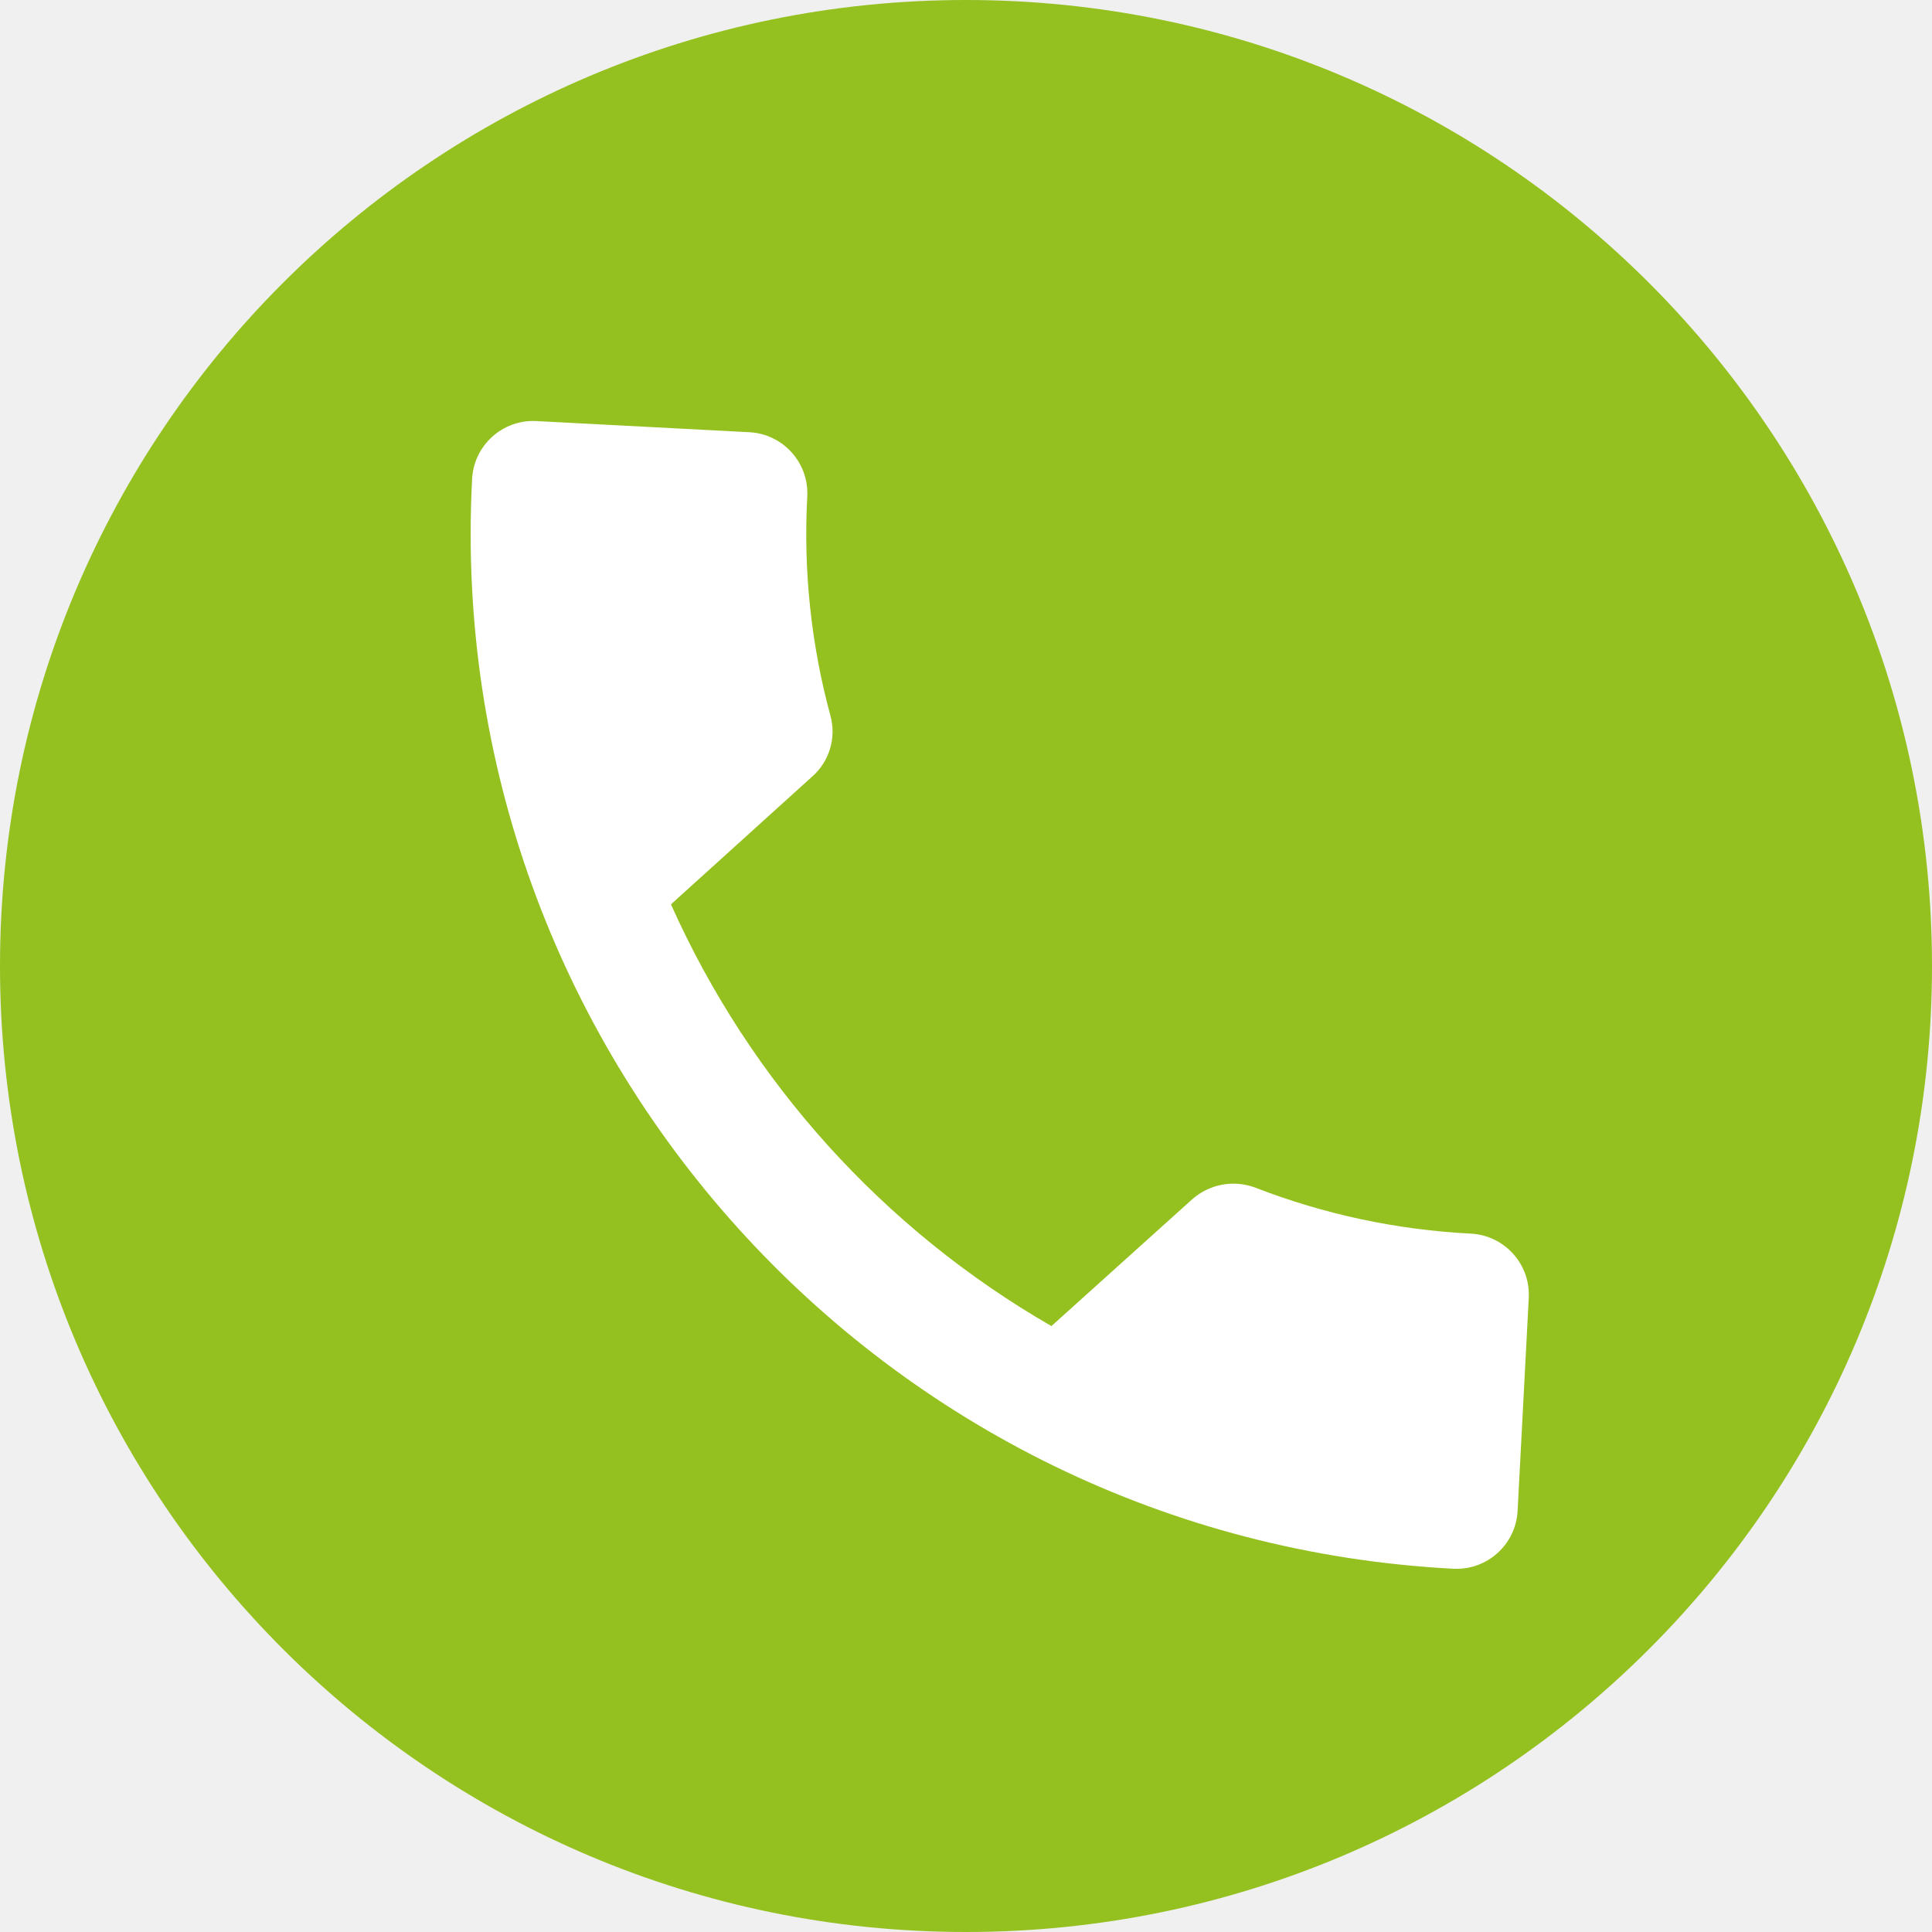
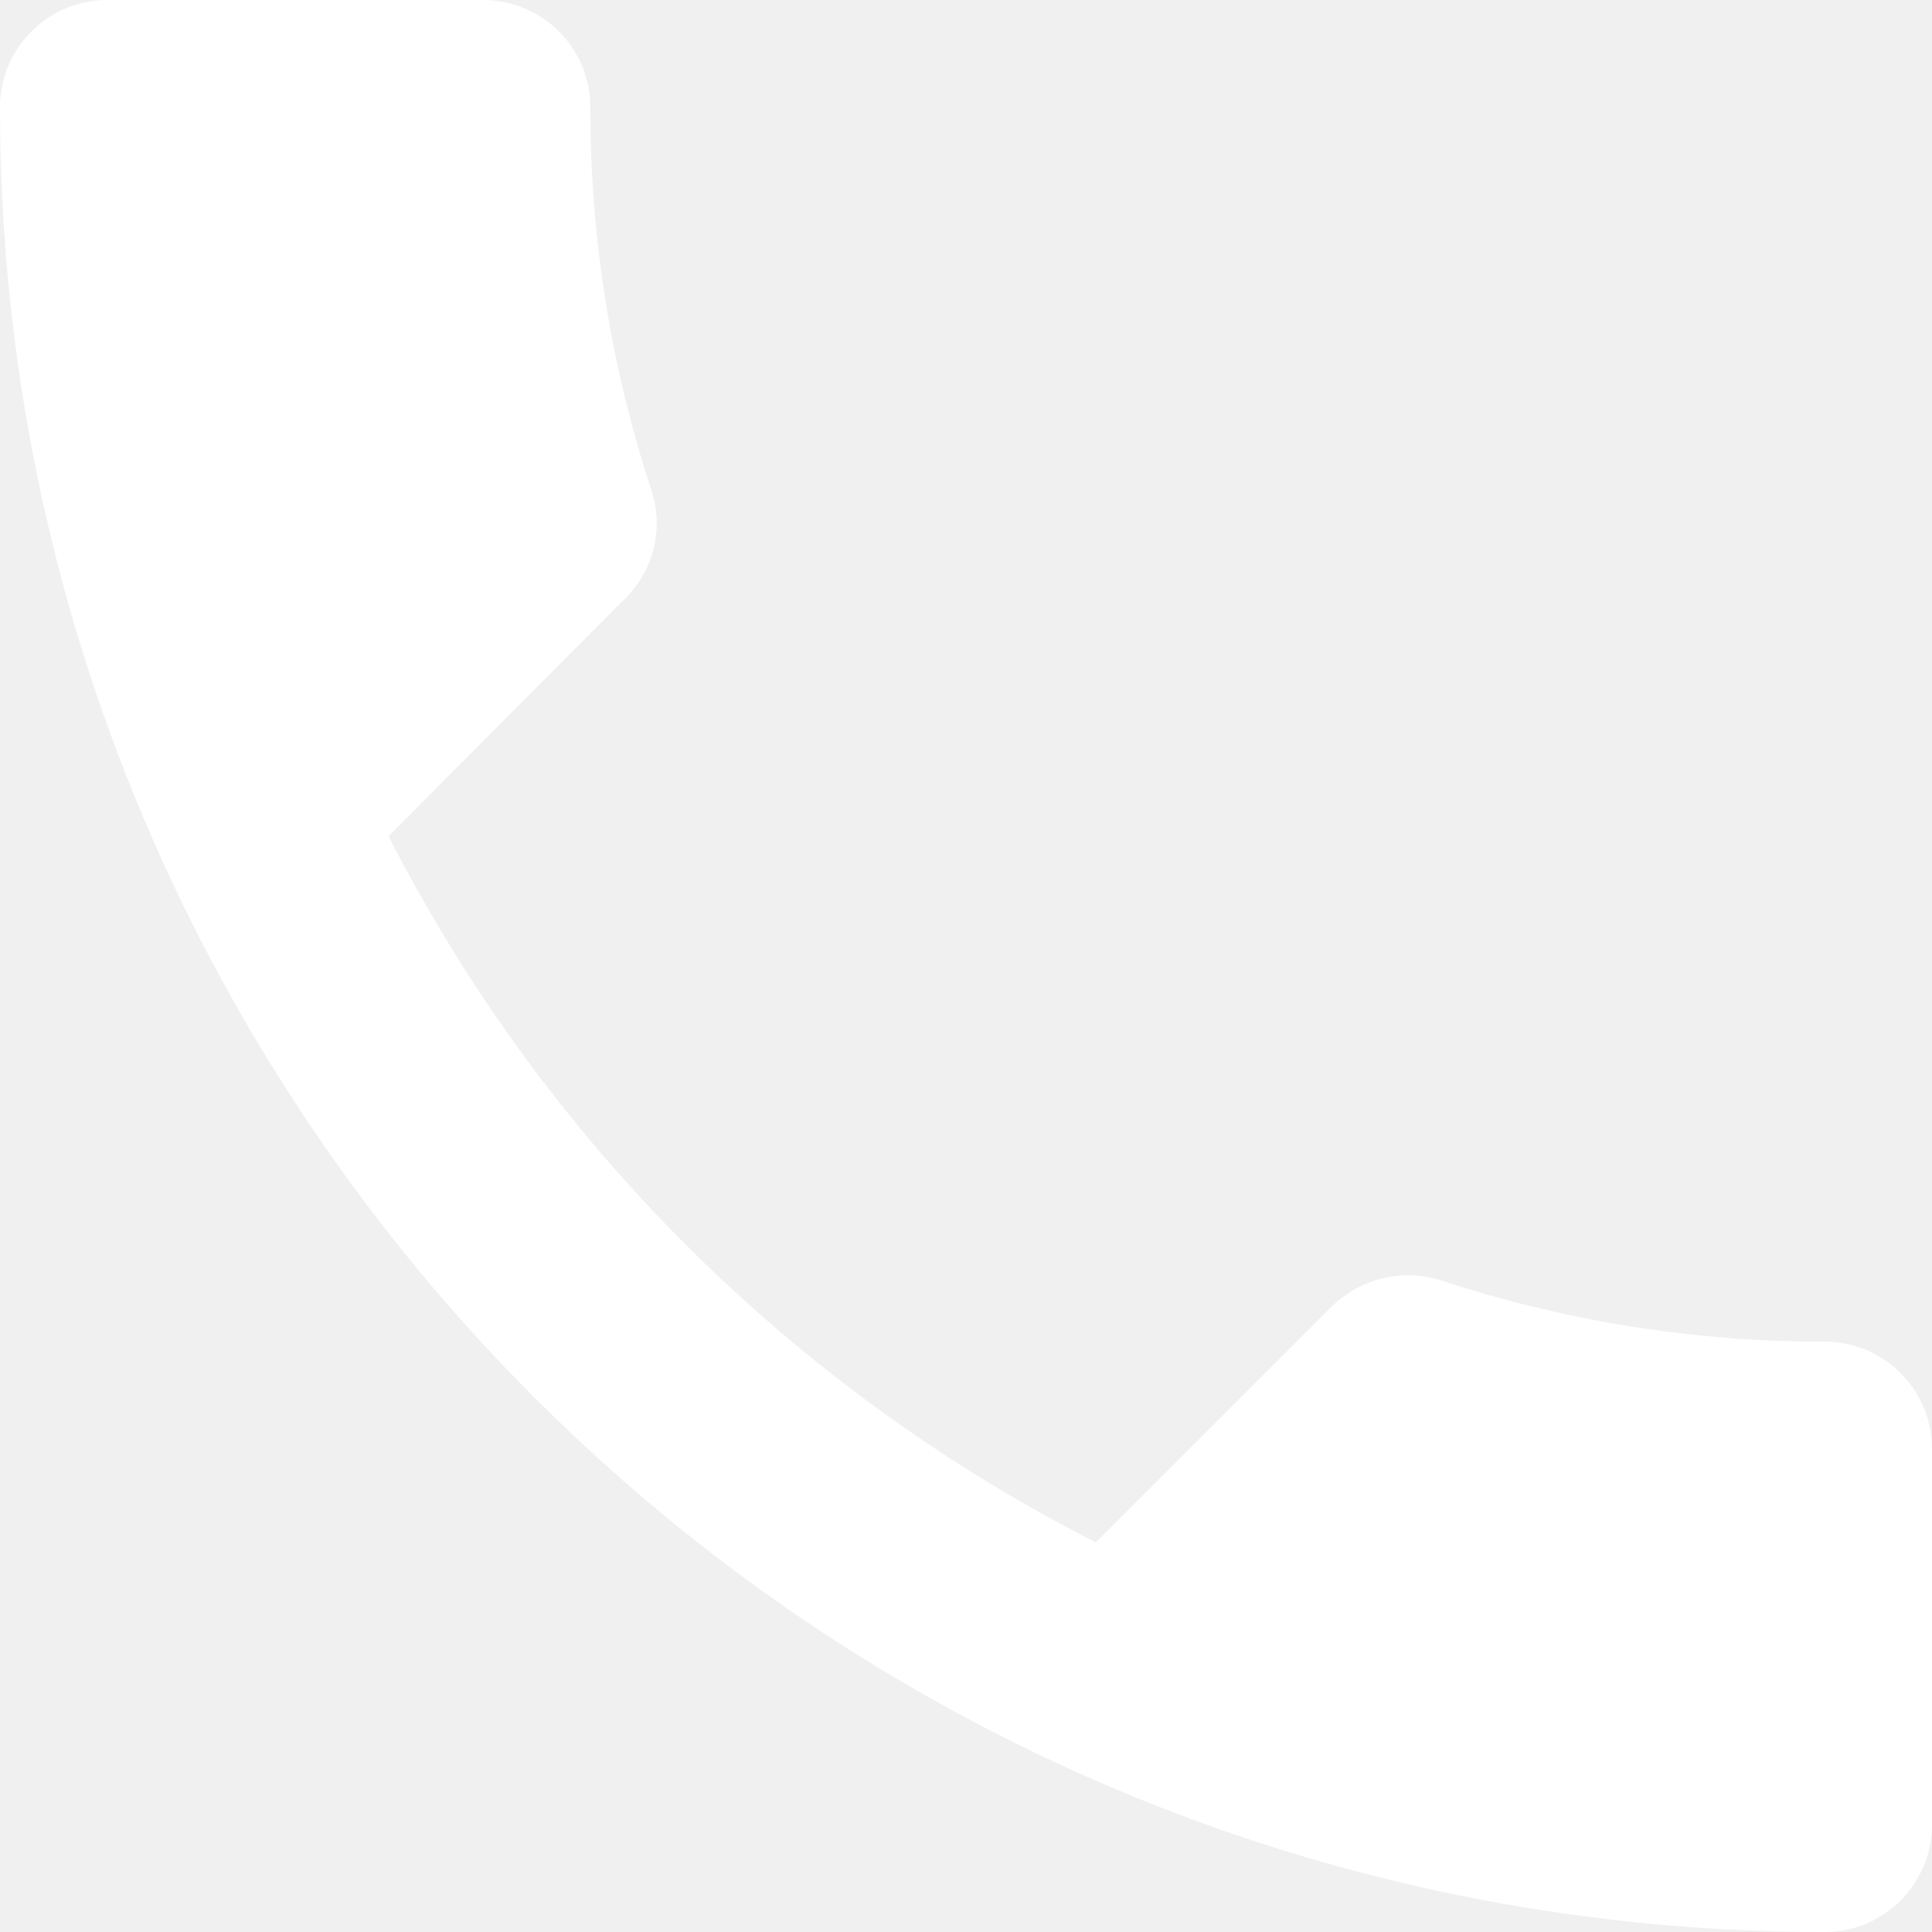
- <svg xmlns="http://www.w3.org/2000/svg" width="39" height="39" viewBox="0 0 39 39">
-   <g id="phone" transform="translate(23786 -7260)">
-     <circle id="Elipse_74" data-name="Elipse 74" cx="19.5" cy="19.5" r="19.5" transform="translate(-23786 7260)" fill="#94c11f" />
-     <path id="ic_settings_phone_24px" d="M23.935,18.393a13.99,13.99,0,0,1-4.4-.7,1.257,1.257,0,0,0-1.256.3L15.573,20.7a18.564,18.564,0,0,1-8.115-8.1l2.709-2.722a1.209,1.209,0,0,0,.308-1.244,13.99,13.99,0,0,1-.7-4.4A1.235,1.235,0,0,0,8.542,3H4.231A1.235,1.235,0,0,0,3,4.231,20.933,20.933,0,0,0,23.935,25.167a1.235,1.235,0,0,0,1.231-1.231v-4.31A1.235,1.235,0,0,0,23.935,18.393Z" transform="translate(-23779.244 7265.282) rotate(3)" fill="#fff" />
-   </g>
+ <svg xmlns="http://www.w3.org/2000/svg" width="18" height="18" viewBox="0 0 18 18">
+   <path id="telefono_formulario" data-name="telefono formulario" d="M20,15.5a11.36,11.36,0,0,1-3.57-.57,1.021,1.021,0,0,0-1.02.24l-2.2,2.2a15.074,15.074,0,0,1-6.59-6.58l2.2-2.21a.982.982,0,0,0,.25-1.01A11.36,11.36,0,0,1,8.5,4a1,1,0,0,0-1-1H4A1,1,0,0,0,3,4,17,17,0,0,0,20,21a1,1,0,0,0,1-1V16.5A1,1,0,0,0,20,15.5Z" transform="translate(-3 -3)" fill="#fff" />
</svg>
